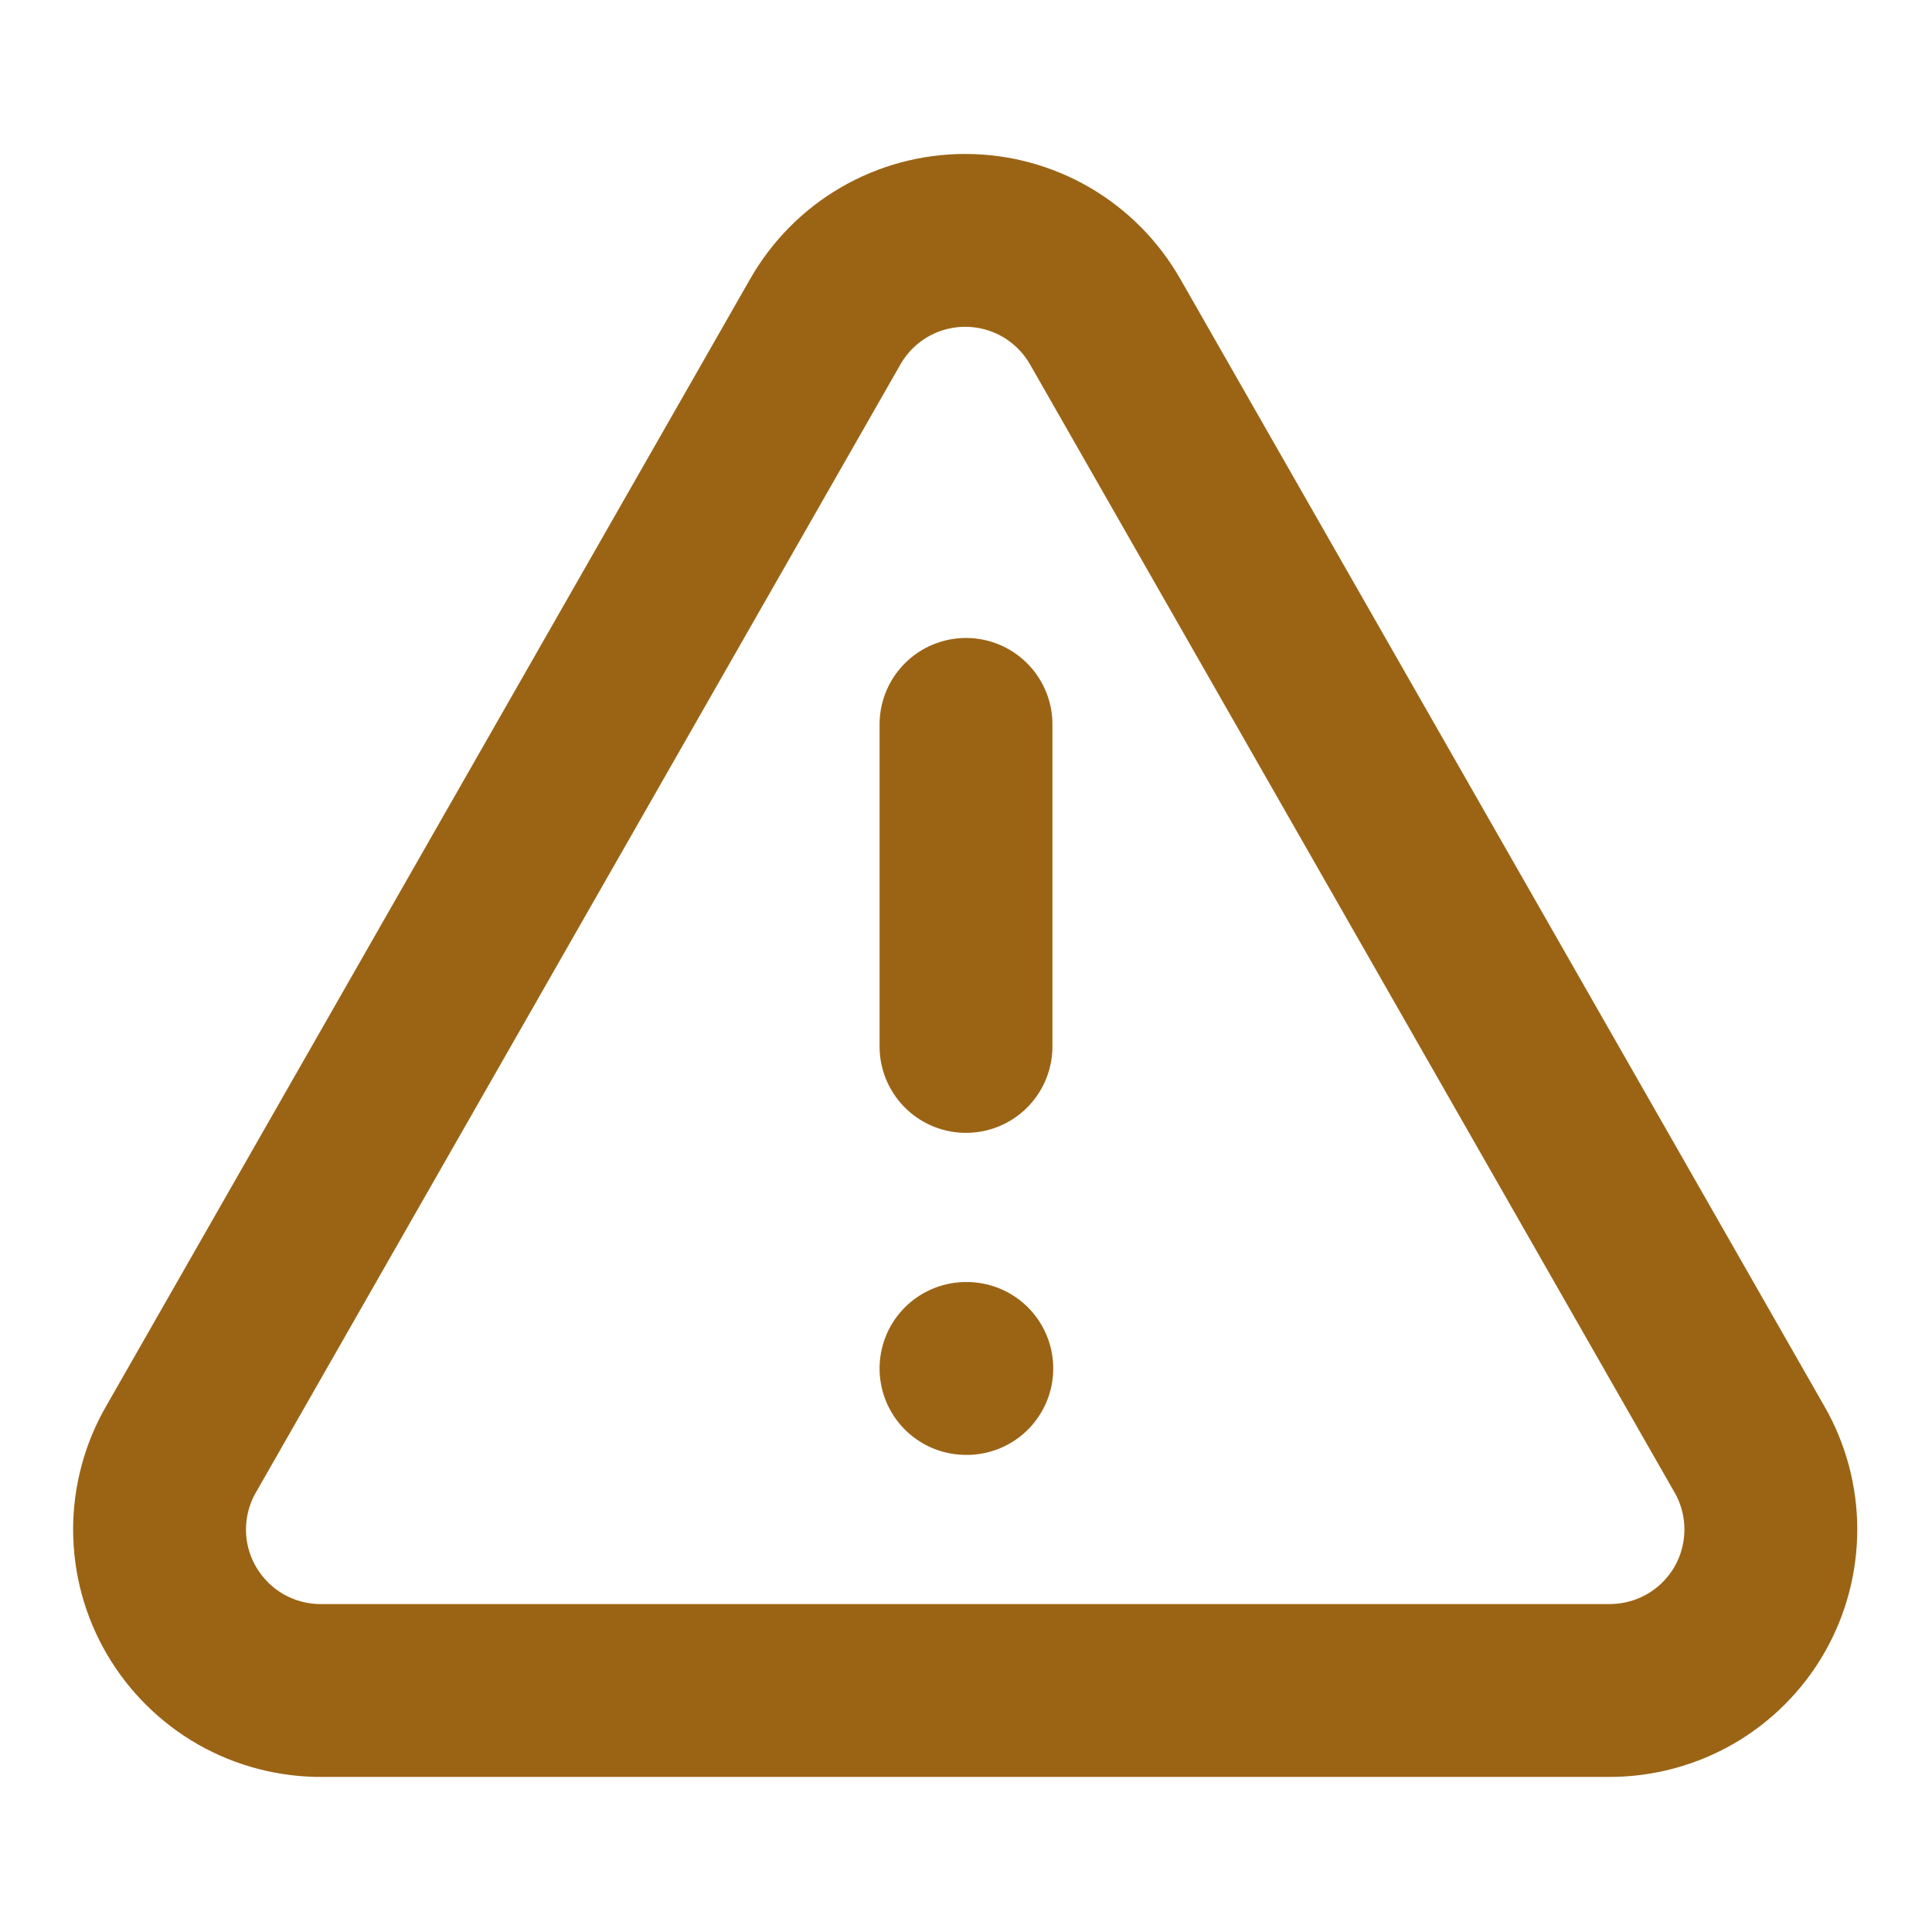
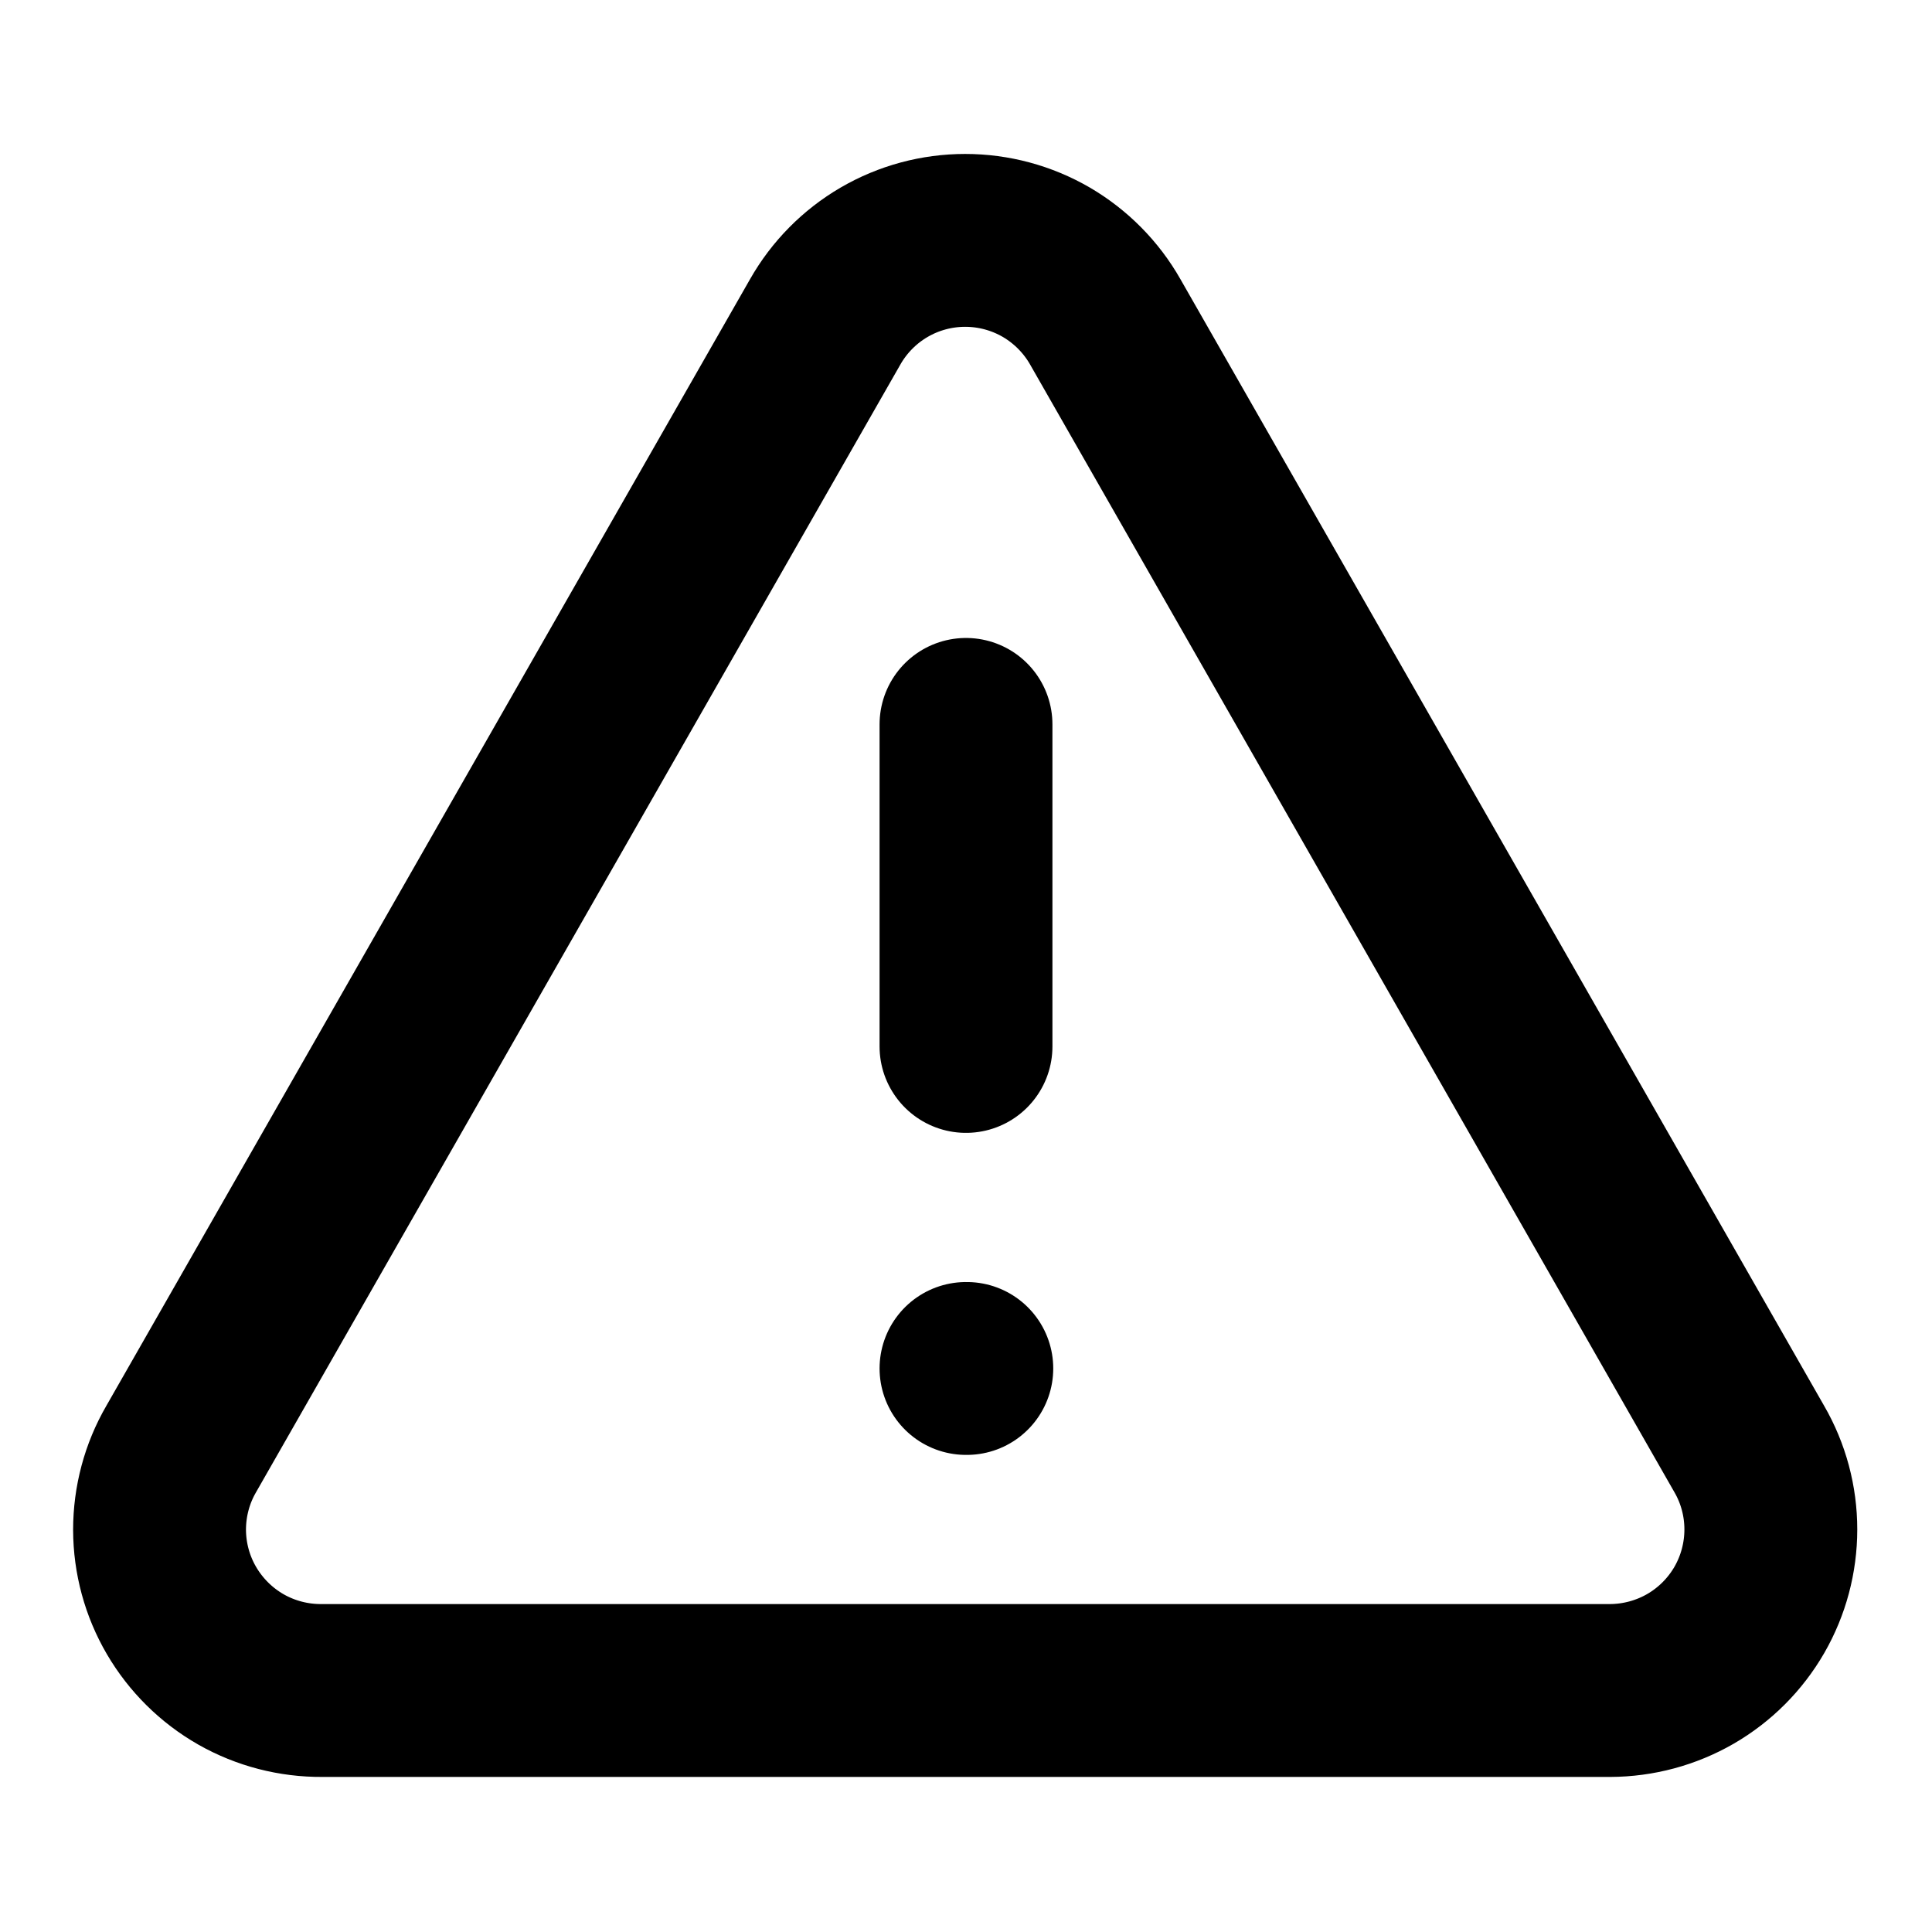
<svg xmlns="http://www.w3.org/2000/svg" preserveAspectRatio="none" overflow="visible" style="display: block;" width="19" height="19" viewBox="0 0 19 19" fill="none">
  <g id="triangle-alert">
-     <path id="Vector" d="M9.5 7.124V10.291M9.5 13.458H9.508M17.203 14.25L10.87 3.166C10.732 2.923 10.531 2.72 10.29 2.579C10.047 2.438 9.772 2.364 9.492 2.364C9.212 2.364 8.937 2.438 8.695 2.579C8.453 2.72 8.253 2.923 8.115 3.166L1.782 14.25C1.642 14.491 1.569 14.766 1.569 15.045C1.57 15.324 1.644 15.598 1.785 15.839C1.926 16.08 2.128 16.28 2.37 16.418C2.613 16.556 2.888 16.627 3.167 16.625H15.834C16.111 16.624 16.384 16.551 16.625 16.412C16.865 16.273 17.065 16.073 17.204 15.832C17.342 15.592 17.415 15.319 17.415 15.041C17.415 14.763 17.342 14.49 17.203 14.25Z" stroke-width="1.7" stroke-linecap="round" stroke="#9B6415" />
+     <path id="Vector" d="M9.5 7.124V10.291M9.5 13.458H9.508M17.203 14.25L10.87 3.166C10.732 2.923 10.531 2.72 10.29 2.579C10.047 2.438 9.772 2.364 9.492 2.364C9.212 2.364 8.937 2.438 8.695 2.579C8.453 2.72 8.253 2.923 8.115 3.166L1.782 14.25C1.642 14.491 1.569 14.766 1.569 15.045C1.57 15.324 1.644 15.598 1.785 15.839C1.926 16.08 2.128 16.28 2.37 16.418C2.613 16.556 2.888 16.627 3.167 16.625H15.834C16.111 16.624 16.384 16.551 16.625 16.412C16.865 16.273 17.065 16.073 17.204 15.832C17.342 15.592 17.415 15.319 17.415 15.041C17.415 14.763 17.342 14.49 17.203 14.25Z" stroke-width="1.7" stroke-linecap="round" stroke="currentColor" />
  </g>
</svg>
